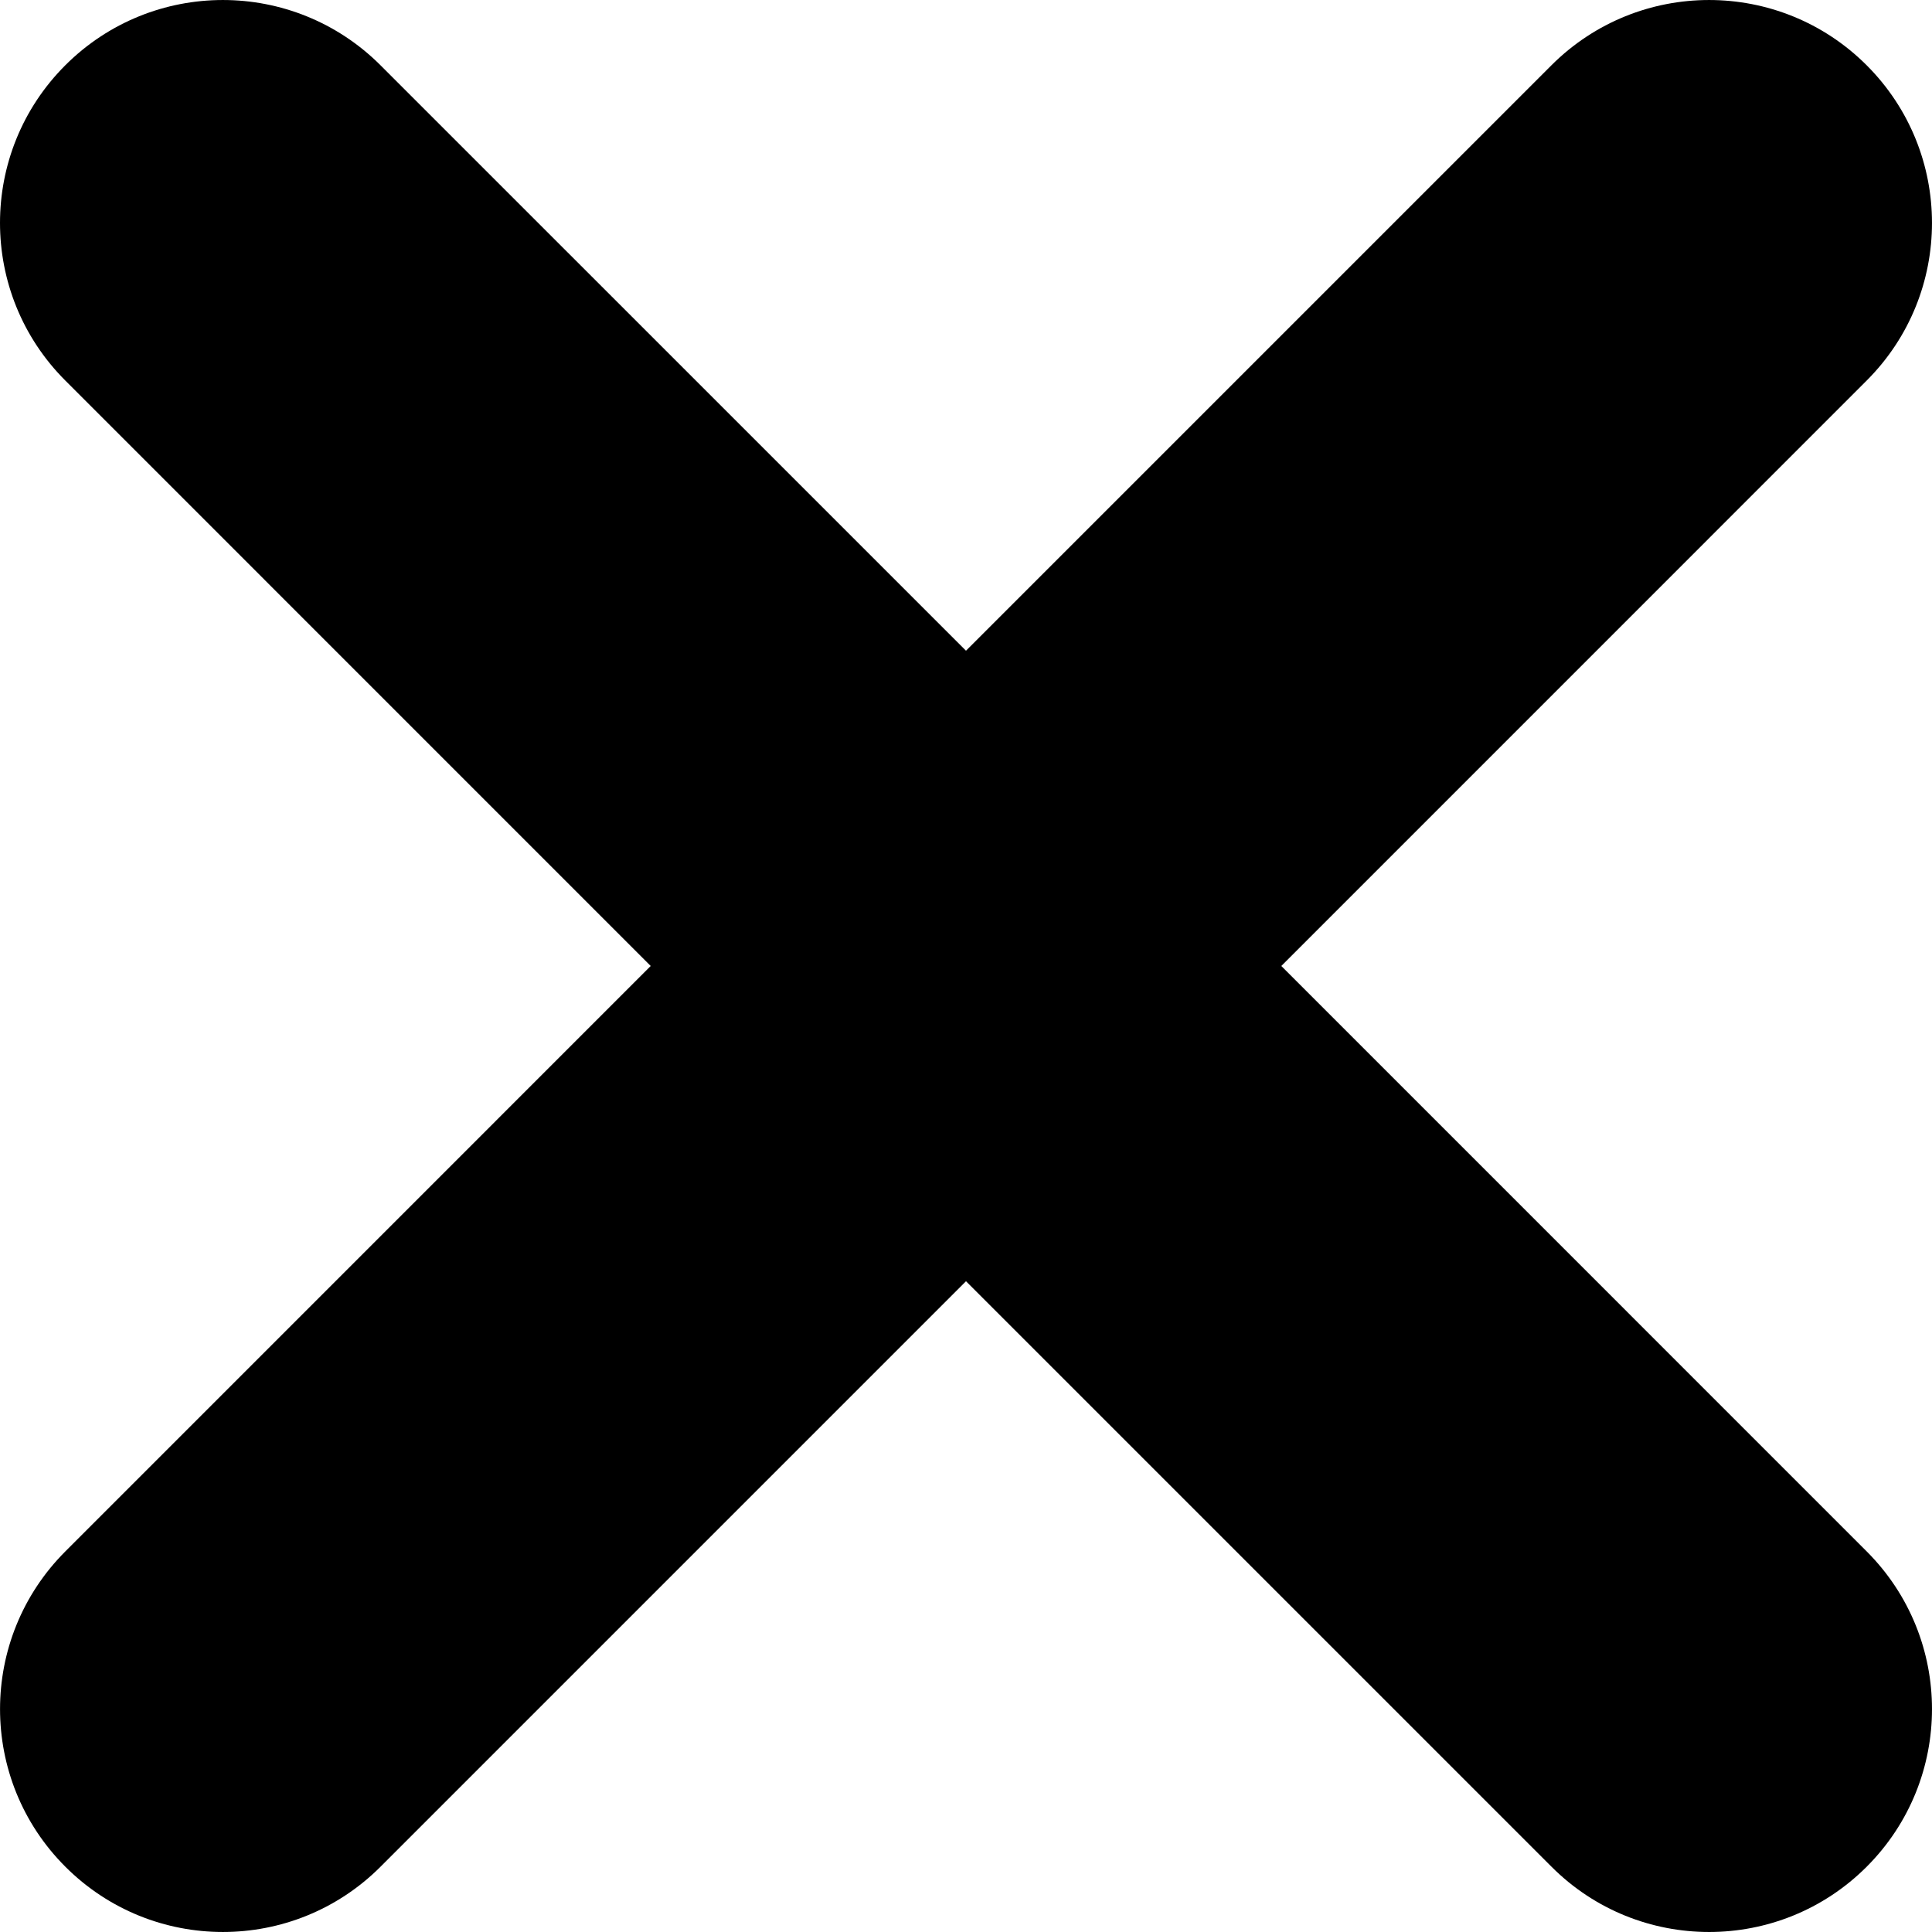
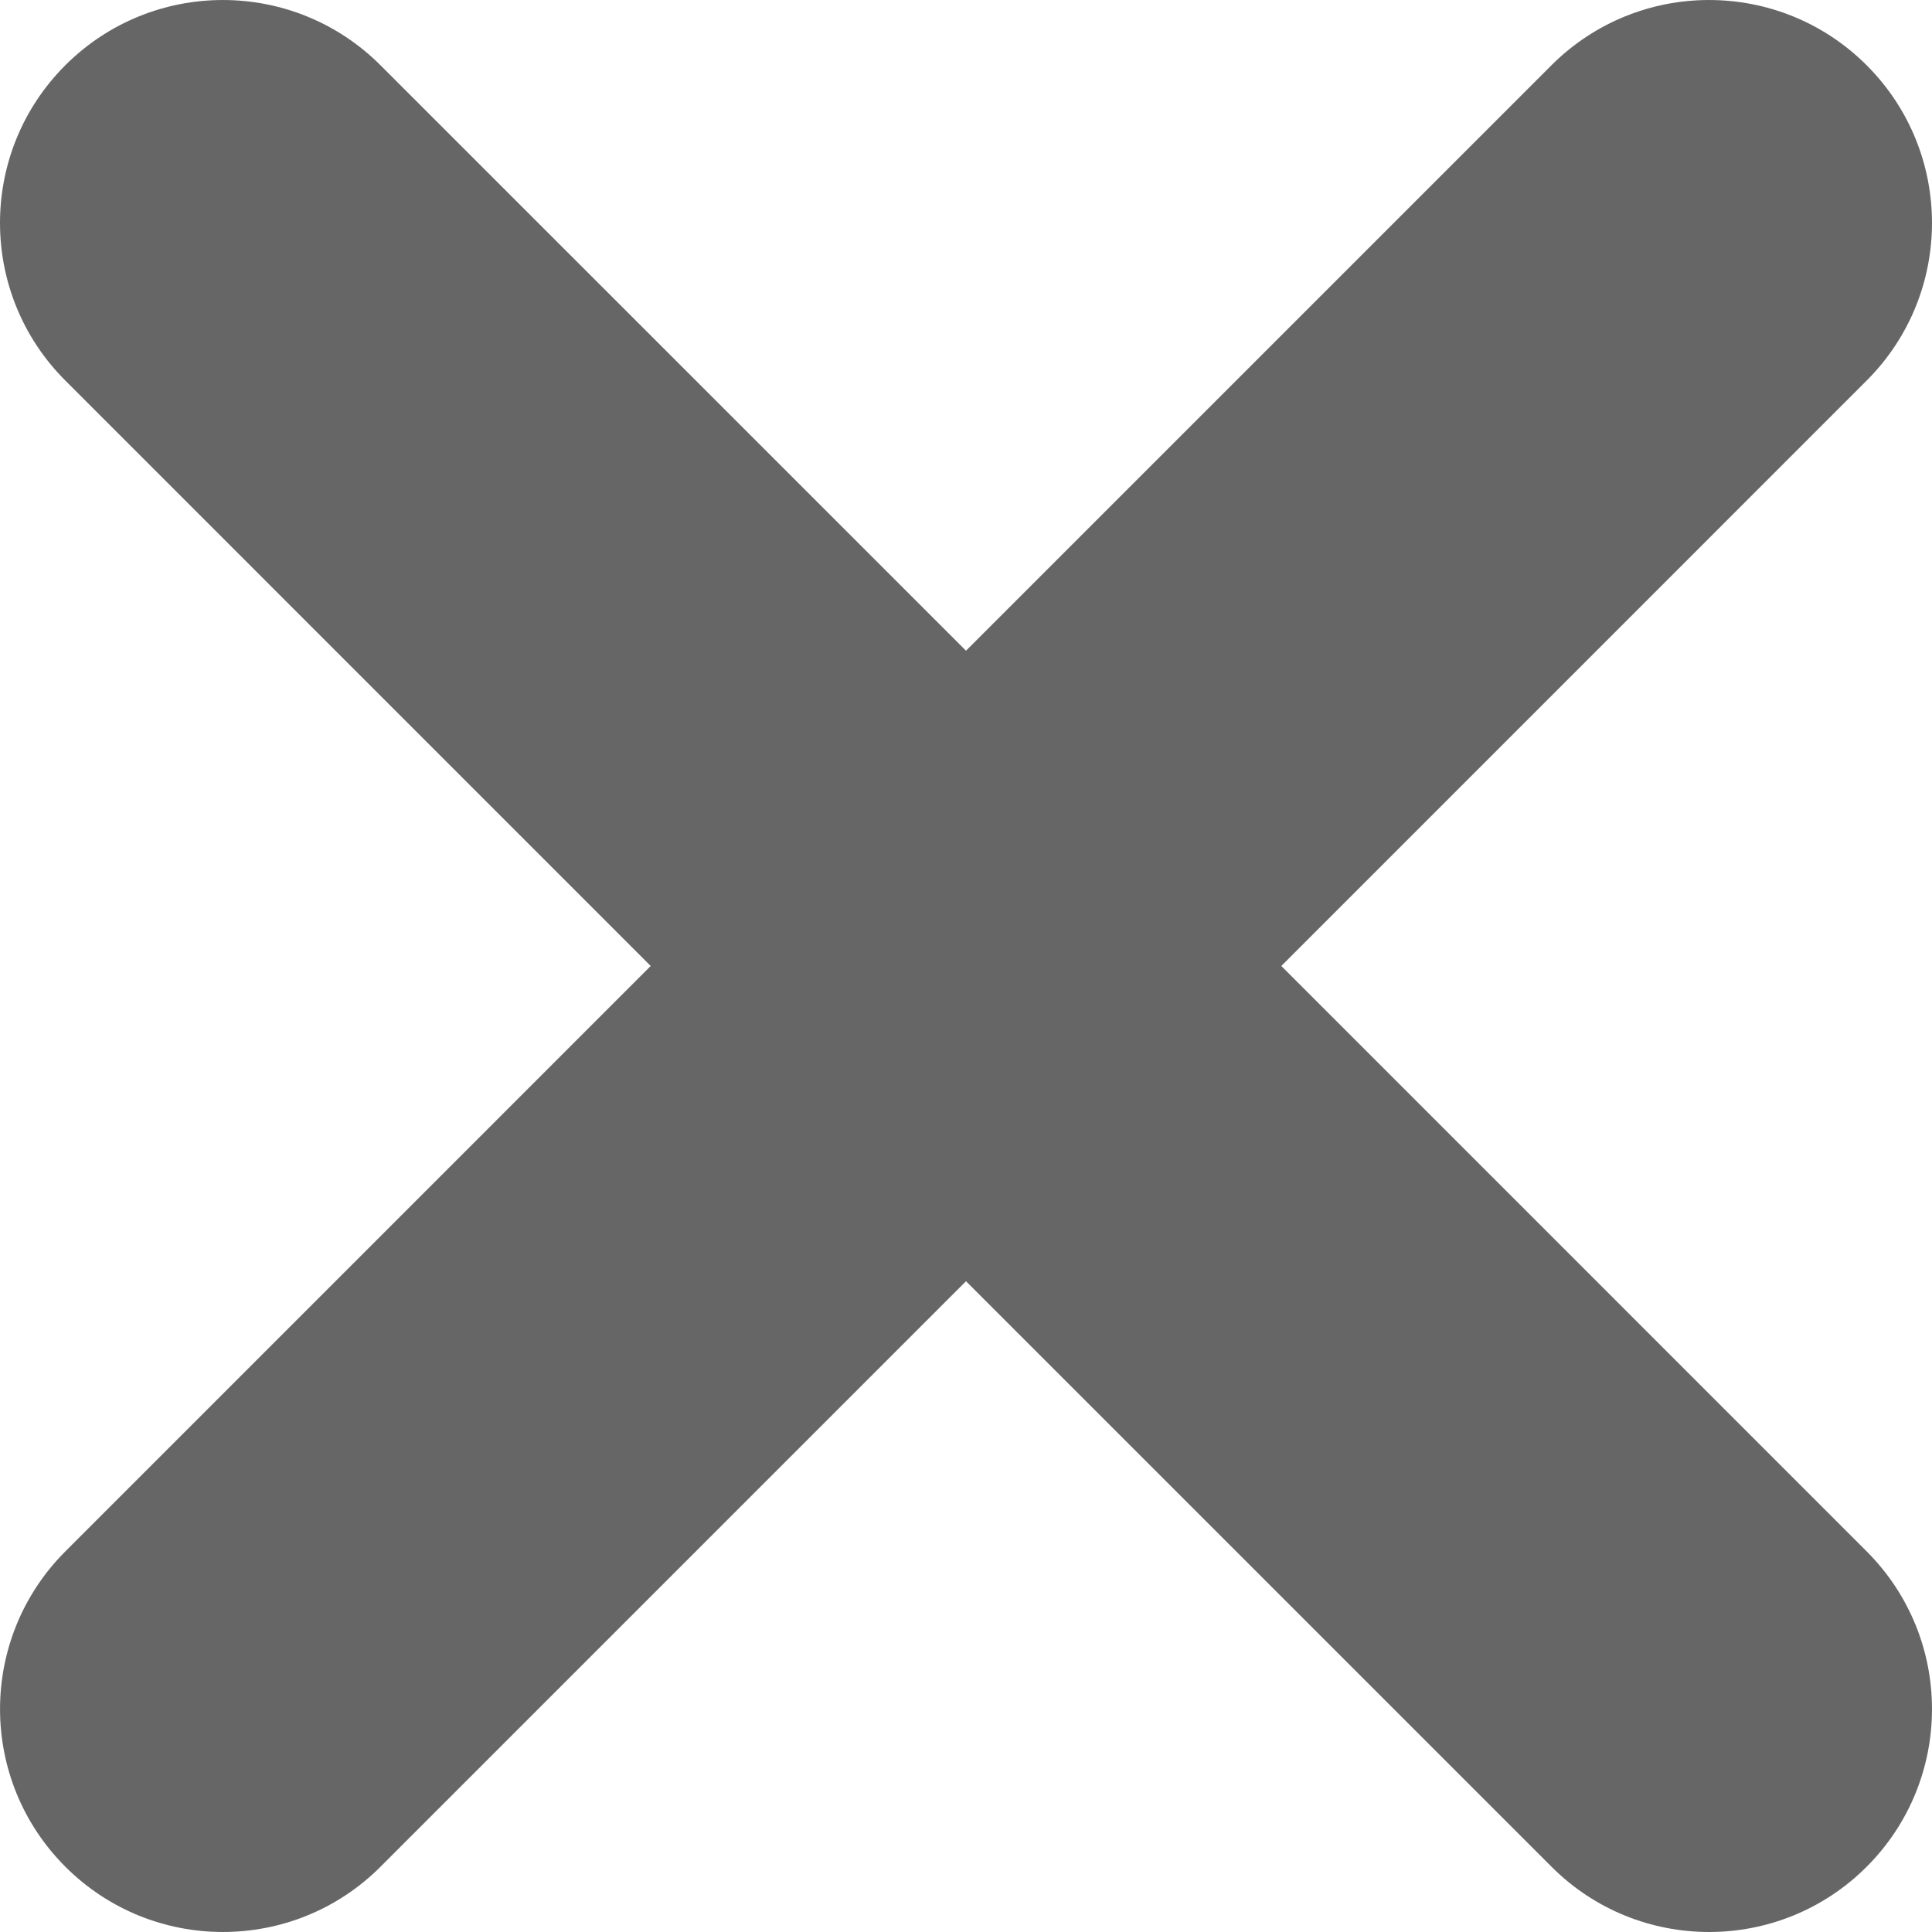
<svg xmlns="http://www.w3.org/2000/svg" version="1.1" id="Capa_1" x="0px" y="0px" width="348.333px" height="348.334px" viewBox="0 0 348.333 348.334" style="enable-background:new 0 0 348.333 348.334;" xml:space="preserve">
  <g>
-     <path d="M336.559,68.611L231.016,174.165l105.543,105.549c15.699,15.705,15.699,41.145,0,56.85   c-7.844,7.844-18.128,11.769-28.407,11.769c-10.296,0-20.581-3.919-28.419-11.769L174.167,231.003L68.609,336.563   c-7.843,7.844-18.128,11.769-28.416,11.769c-10.285,0-20.563-3.919-28.413-11.769c-15.699-15.698-15.699-41.139,0-56.85   l105.54-105.549L11.774,68.611c-15.699-15.699-15.699-41.145,0-56.844c15.696-15.687,41.127-15.687,56.829,0l105.563,105.554   L279.721,11.767c15.705-15.687,41.139-15.687,56.832,0C352.258,27.466,352.258,52.912,336.559,68.611z" />
+     <path d="M336.559,68.611L231.016,174.165l105.543,105.549c15.699,15.705,15.699,41.145,0,56.85   c-7.844,7.844-18.128,11.769-28.407,11.769c-10.296,0-20.581-3.919-28.419-11.769L174.167,231.003L68.609,336.563   c-7.843,7.844-18.128,11.769-28.416,11.769c-10.285,0-20.563-3.919-28.413-11.769c-15.699-15.698-15.699-41.139,0-56.85   l105.54-105.549L11.774,68.611c-15.699-15.699-15.699-41.145,0-56.844c15.696-15.687,41.127-15.687,56.829,0l105.563,105.554   L279.721,11.767c15.705-15.687,41.139-15.687,56.832,0C352.258,27.466,352.258,52.912,336.559,68.611z" fill="#666666" />
  </g>
  <g>
</g>
  <g>
</g>
  <g>
</g>
  <g>
</g>
  <g>
</g>
  <g>
</g>
  <g>
</g>
  <g>
</g>
  <g>
</g>
  <g>
</g>
  <g>
</g>
  <g>
</g>
  <g>
</g>
  <g>
</g>
  <g>
</g>
</svg>
